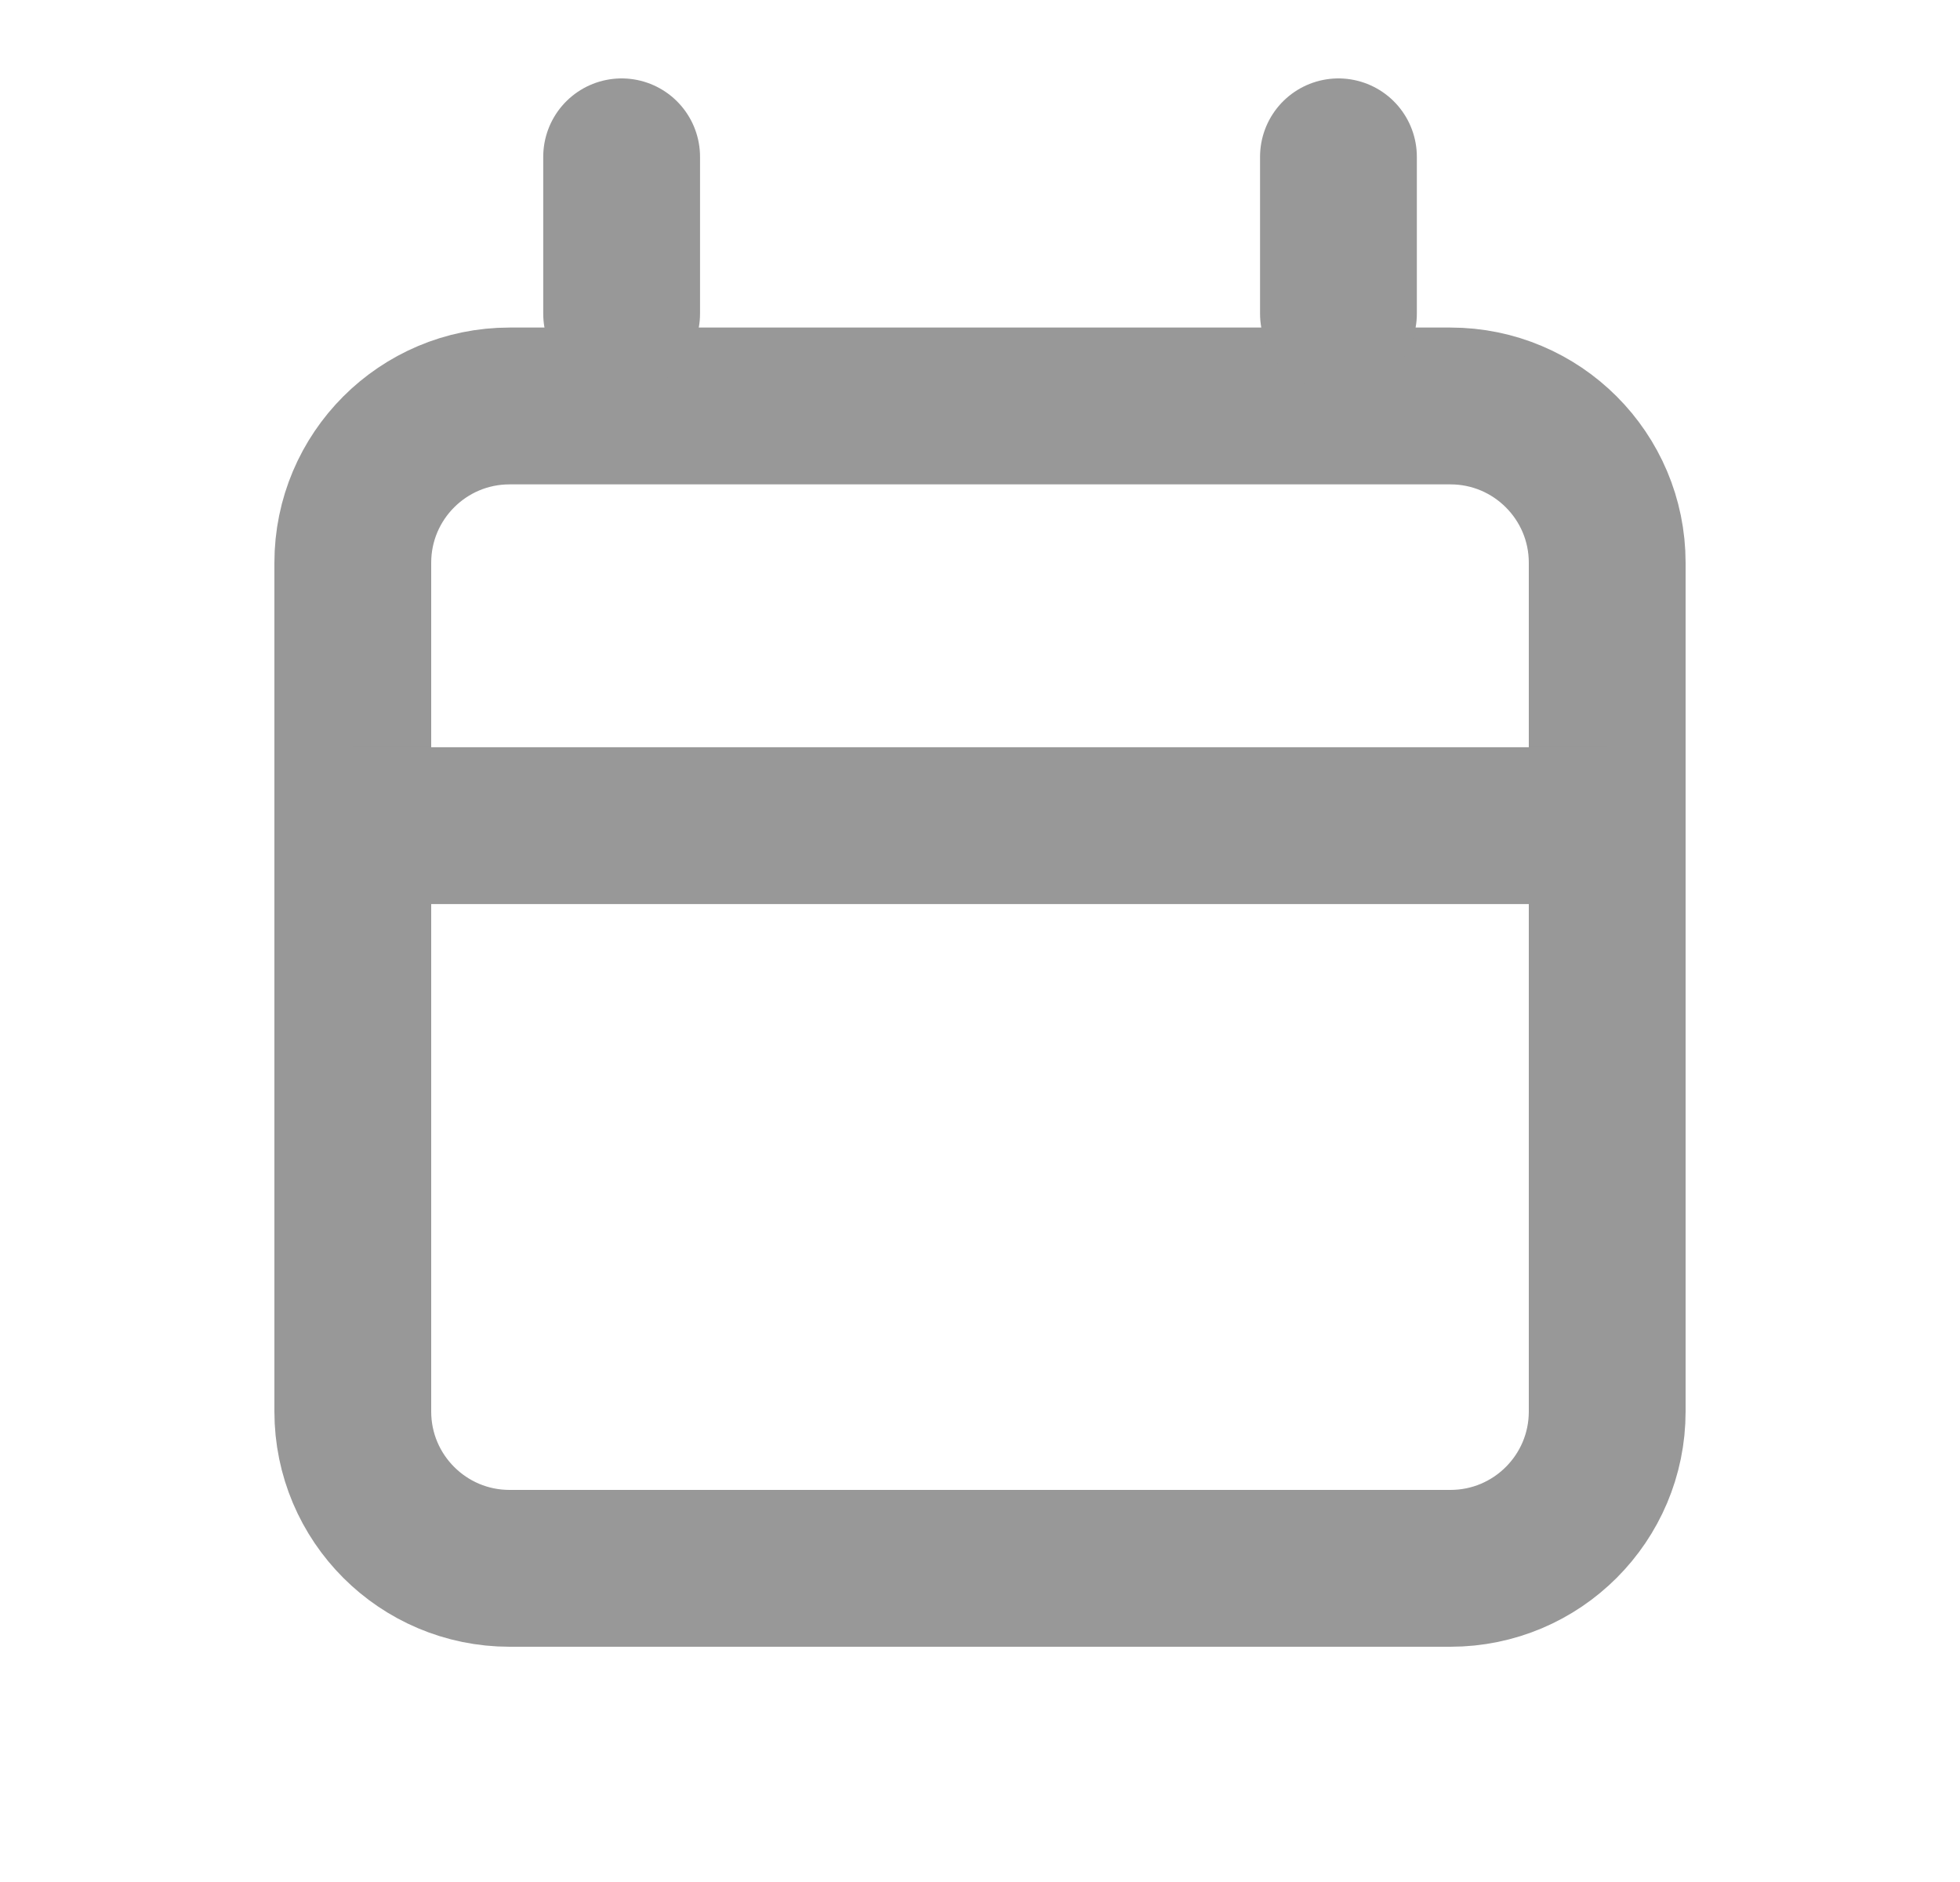
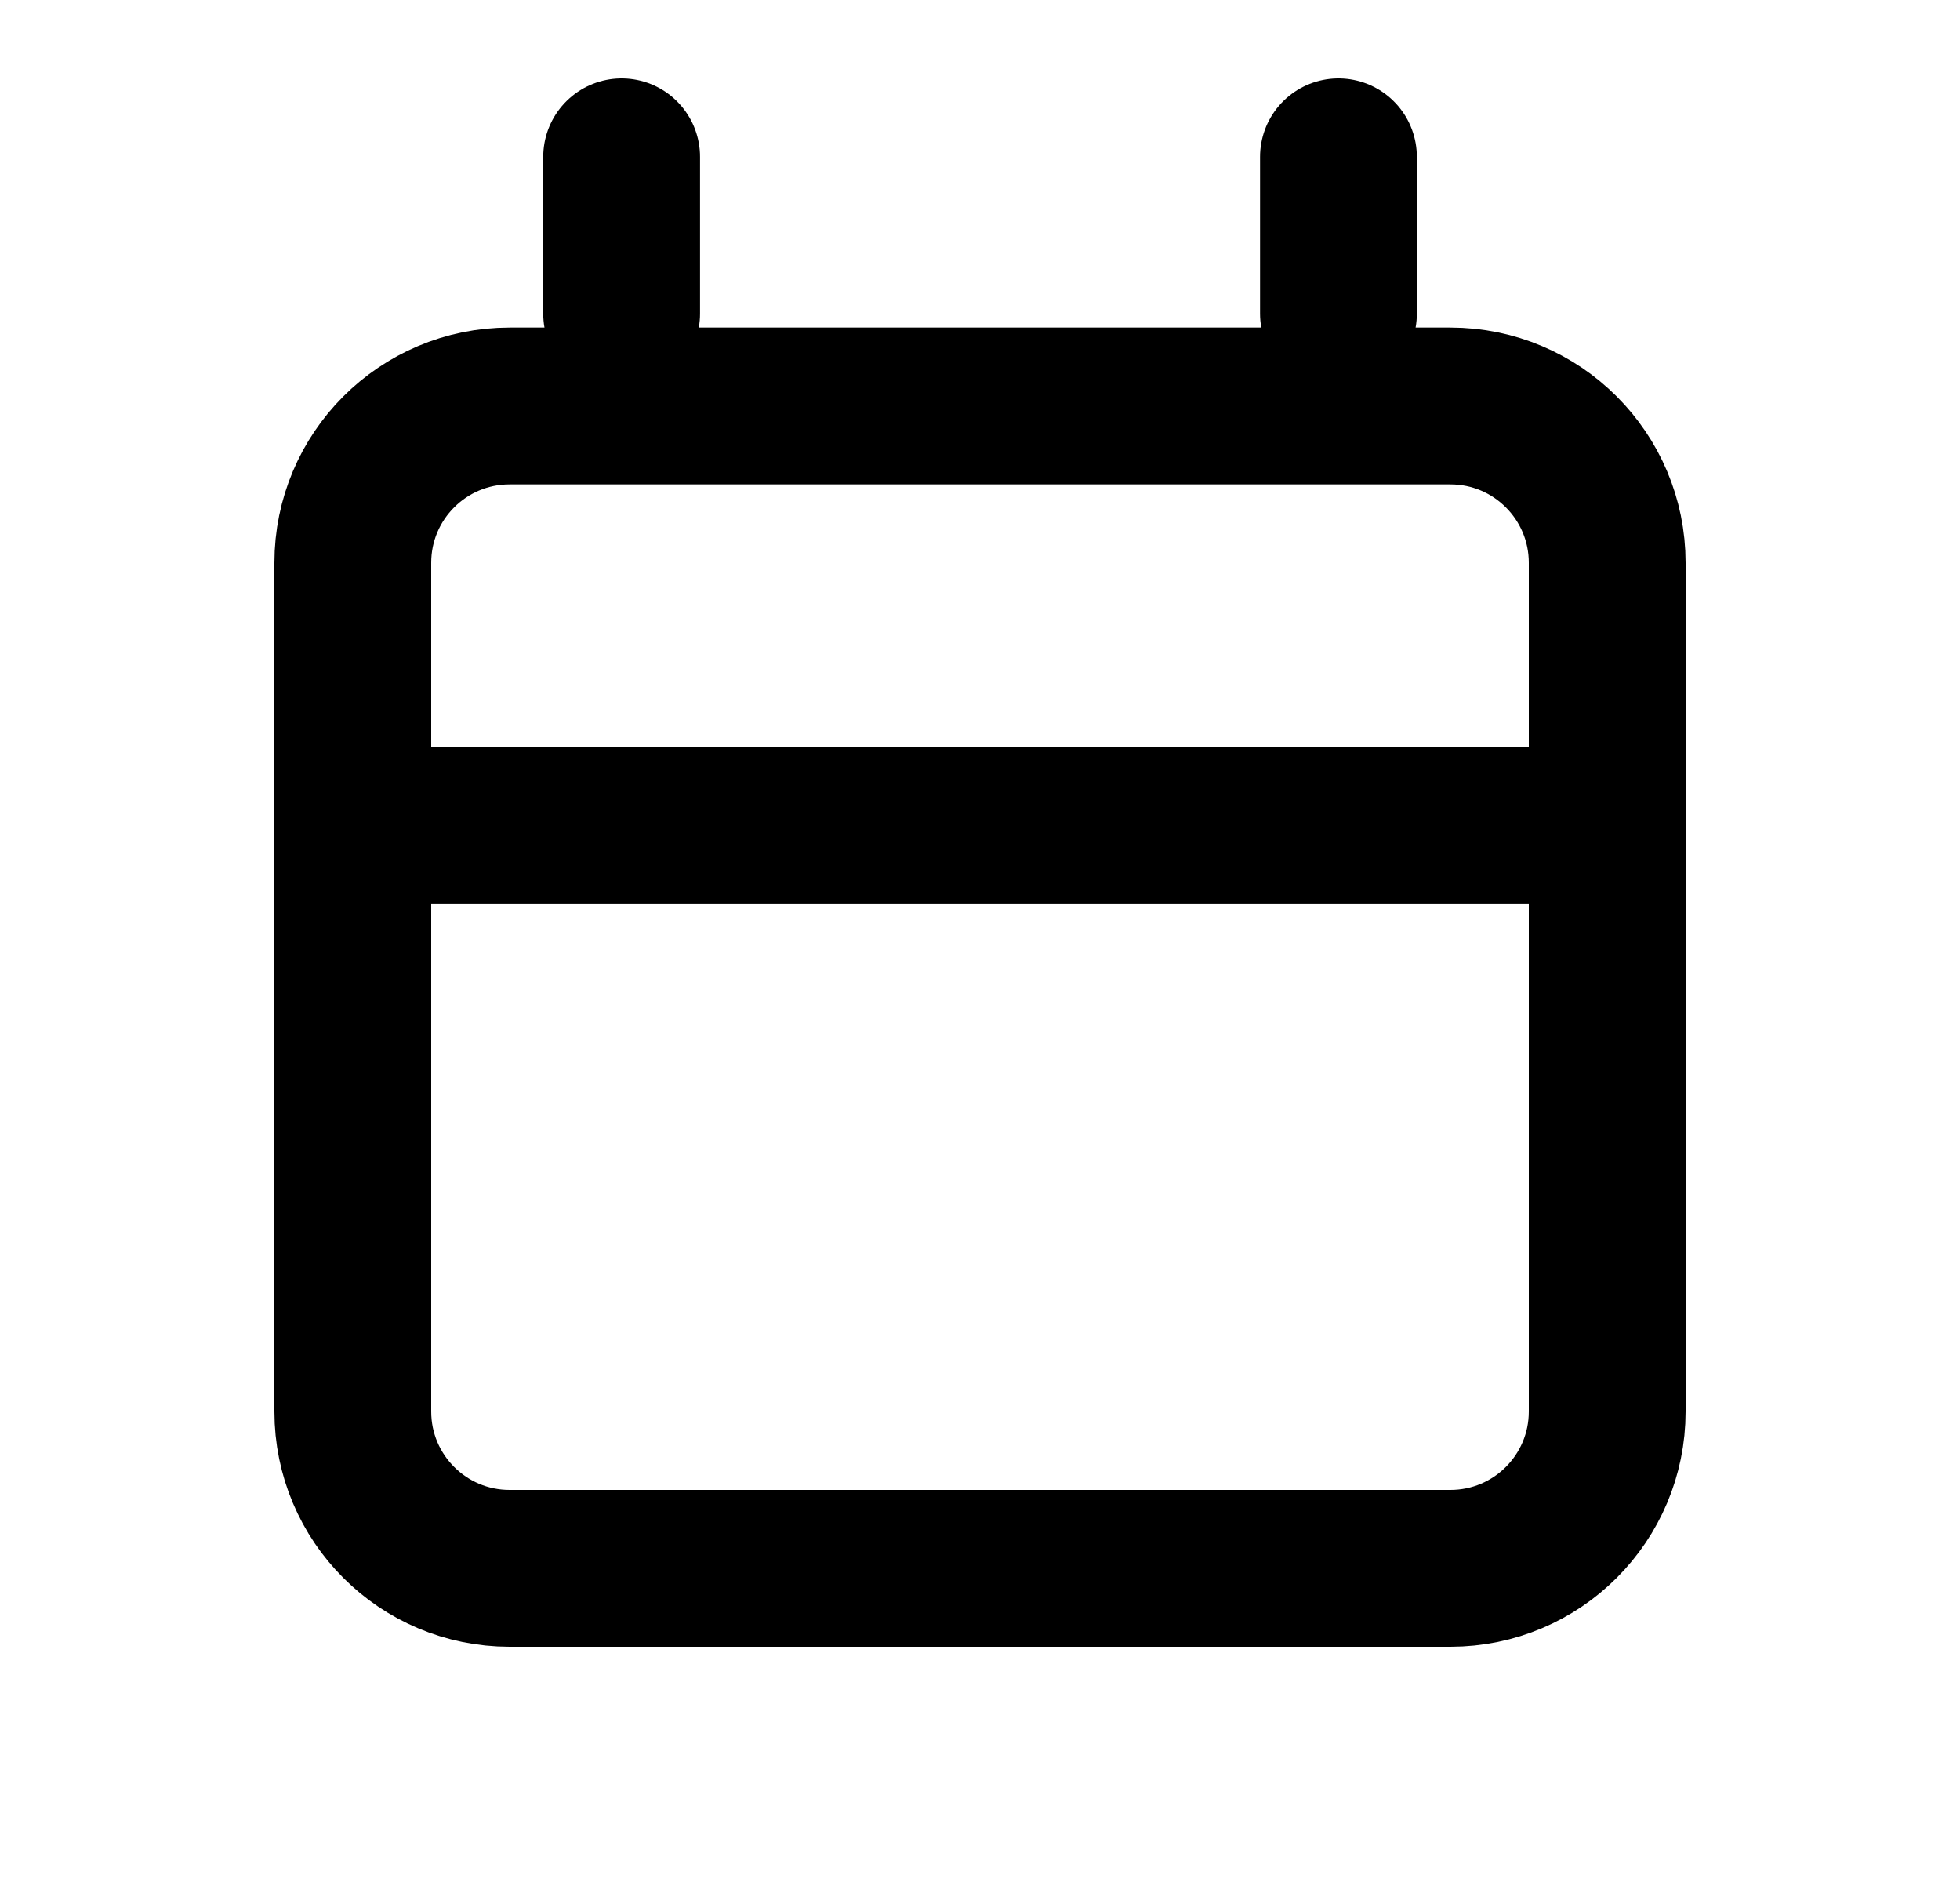
<svg xmlns="http://www.w3.org/2000/svg" width="25" height="24" viewBox="0 0 25 24" fill="none">
-   <rect x="4.5" y="5.177" width="16" height="14.823" rx="2" stroke="#989898" stroke-width="2" stroke-linejoin="round" />
-   <line x1="4.5" y1="10.529" x2="20.5" y2="10.529" stroke="#989898" stroke-width="2" />
-   <path d="M7.929 2V4" stroke="#989898" stroke-width="2" stroke-linecap="round" stroke-linejoin="round" />
-   <path d="M17.072 2V4" stroke="#989898" stroke-width="2" stroke-linecap="round" stroke-linejoin="round" />
+   <rect x="4.5" y="5.177" width="16" height="14.823" rx="2" stroke="currentColor" stroke-width="2" stroke-linejoin="round" />
+   <line x1="4.5" y1="10.529" x2="20.5" y2="10.529" stroke="currentColor" stroke-width="2" />
+   <path d="M7.929 2V4" stroke="currentColor" stroke-width="2" stroke-linecap="round" stroke-linejoin="round" />
+   <path d="M17.072 2V4" stroke="currentColor" stroke-width="2" stroke-linecap="round" stroke-linejoin="round" />
</svg>
